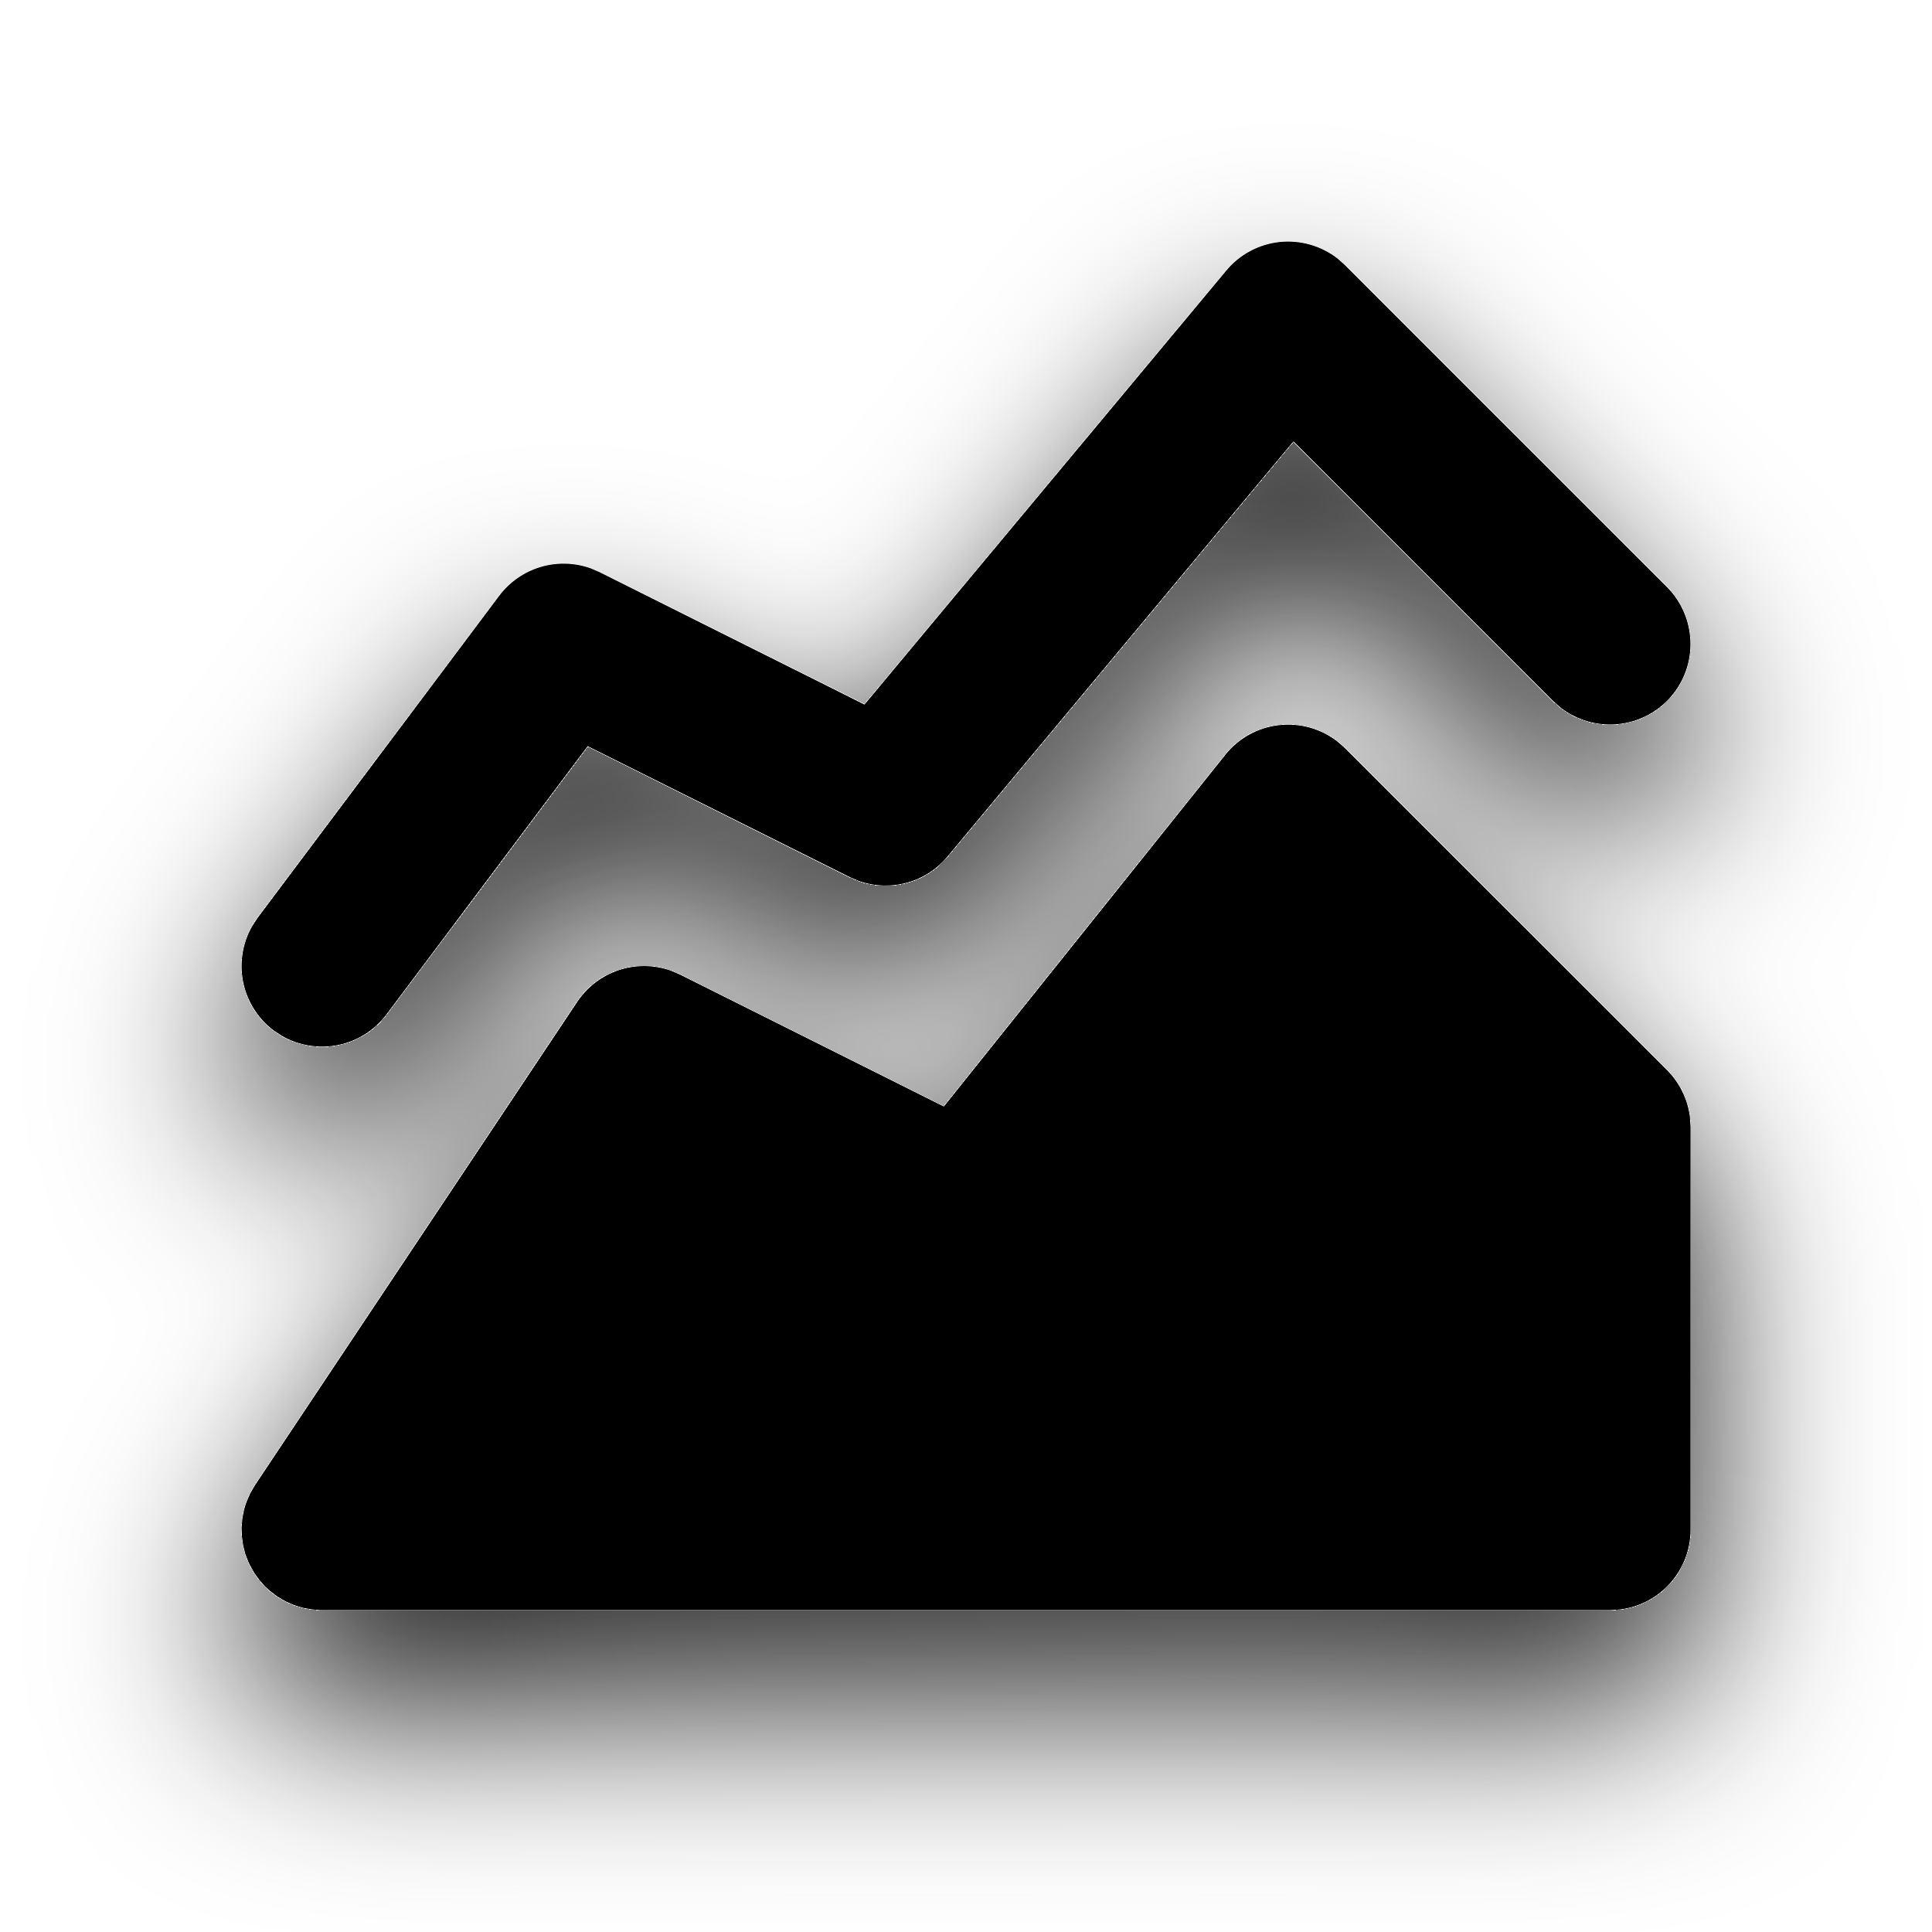
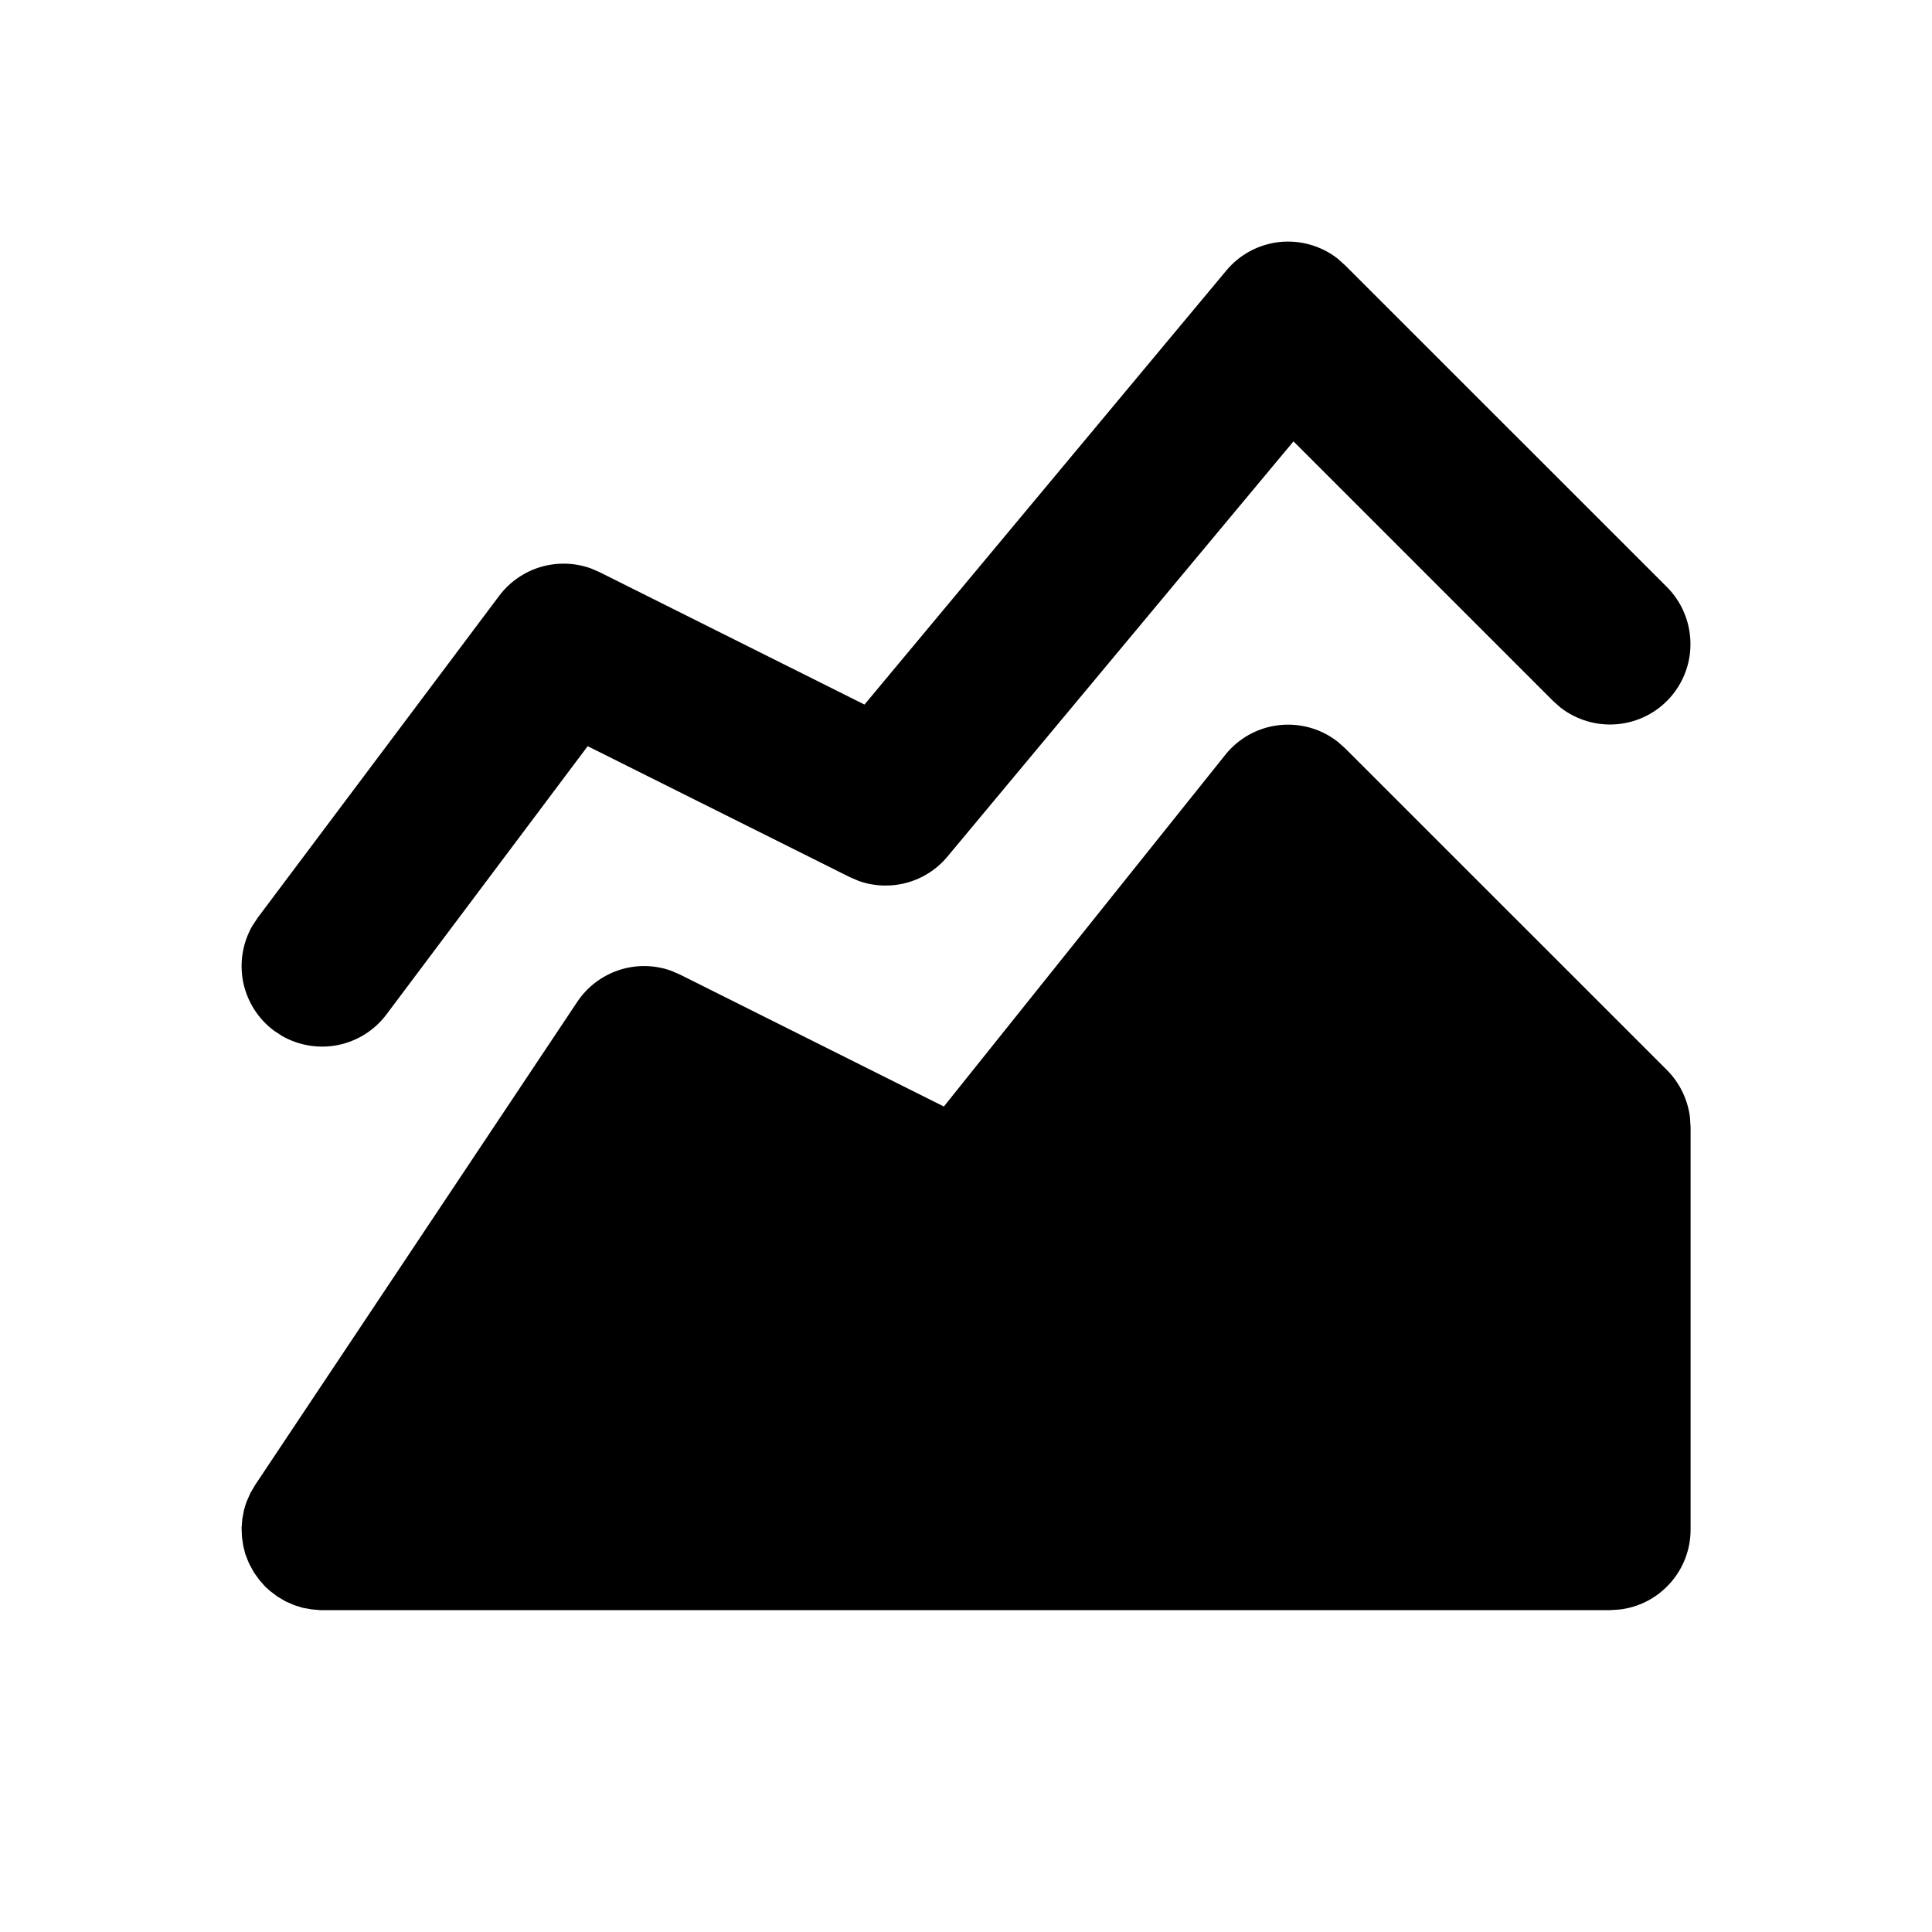
<svg xmlns="http://www.w3.org/2000/svg" overflow="visible" width="22" height="22" viewBox="7.249 3.249 22 22" fill="none">
-   <g id="Chart Area Line Streamline Tabler Filled" filter="url(#filter0_dd_0_110)">
+   <g id="Chart Area Line Streamline Tabler Filled">
    <path id="Vector" d="M21.202 11.844C21.352 11.656 21.57 11.535 21.809 11.507C22.048 11.479 22.288 11.545 22.479 11.693L22.565 11.769L26.232 15.435C26.374 15.578 26.465 15.764 26.492 15.963L26.5 16.084V20.667C26.5 20.891 26.418 21.108 26.268 21.276C26.119 21.444 25.914 21.551 25.691 21.577L25.583 21.584H10.897L10.796 21.575L10.695 21.557L10.597 21.526L10.501 21.484L10.409 21.43L10.323 21.365L10.268 21.315L10.202 21.24L10.143 21.158L10.094 21.07L10.079 21.038L10.042 20.944L10.018 20.847L10.004 20.748L10 20.647L10.008 20.546L10.026 20.45C10.035 20.413 10.046 20.379 10.058 20.347L10.1 20.251L10.154 20.159L13.821 14.659C13.934 14.489 14.1 14.362 14.293 14.297C14.487 14.232 14.696 14.234 14.889 14.302L14.993 14.347L17.997 15.849L21.202 11.844Z" fill="currentColor" />
    <path id="Vector_2" d="M21.213 6.33C21.365 6.147 21.582 6.031 21.818 6.005C22.055 5.98 22.292 6.047 22.48 6.193L22.565 6.269L26.232 9.935C26.396 10.1 26.491 10.322 26.498 10.555C26.506 10.787 26.424 11.014 26.27 11.189C26.116 11.364 25.901 11.473 25.669 11.495C25.437 11.517 25.206 11.45 25.021 11.308L24.935 11.232L21.978 8.275L18.037 13.004C17.918 13.147 17.757 13.251 17.577 13.3C17.396 13.35 17.205 13.343 17.029 13.281L16.924 13.236L13.941 11.746L11.65 14.8C11.516 14.979 11.322 15.102 11.103 15.148C10.885 15.193 10.657 15.157 10.463 15.047L10.367 14.984C10.188 14.85 10.065 14.655 10.019 14.437C9.974 14.218 10.01 13.99 10.12 13.796L10.183 13.7L12.933 10.034C13.051 9.877 13.216 9.762 13.403 9.706C13.591 9.65 13.791 9.655 13.976 9.721L14.076 9.764L17.093 11.272L21.213 6.33Z" fill="currentColor" />
  </g>
-   <defs>
-     <filter id="filter0_dd_0_110" x="-2.75" y="-2.75" width="42" height="42" filterUnits="userSpaceOnUse" color-interpolation-filters="sRGB">
-       <feFlood flood-opacity="0" result="BackgroundImageFix" />
-       <feColorMatrix in="SourceAlpha" type="matrix" values="0 0 0 0 0 0 0 0 0 0 0 0 0 0 0 0 0 0 127 0" result="hardAlpha" />
-       <feOffset dy="1.111" />
-       <feGaussianBlur stdDeviation="1.111" />
-       <feComposite in2="hardAlpha" operator="out" />
-       <feColorMatrix type="matrix" values="0 0 0 0 0 0 0 0 0 0 0 0 0 0 0 0 0 0 1 0" />
-       <feBlend mode="normal" in2="BackgroundImageFix" result="effect1_dropShadow_0_110" />
-       <feColorMatrix in="SourceAlpha" type="matrix" values="0 0 0 0 0 0 0 0 0 0 0 0 0 0 0 0 0 0 127 0" result="hardAlpha" />
-       <feOffset dy="4" />
-       <feGaussianBlur stdDeviation="5" />
-       <feComposite in2="hardAlpha" operator="out" />
-       <feColorMatrix type="matrix" values="0 0 0 0 1 0 0 0 0 1 0 0 0 0 1 0 0 0 0.25 0" />
-       <feBlend mode="normal" in2="effect1_dropShadow_0_110" result="effect2_dropShadow_0_110" />
-       <feBlend mode="normal" in="SourceGraphic" in2="effect2_dropShadow_0_110" result="shape" />
-     </filter>
-   </defs>
</svg>
